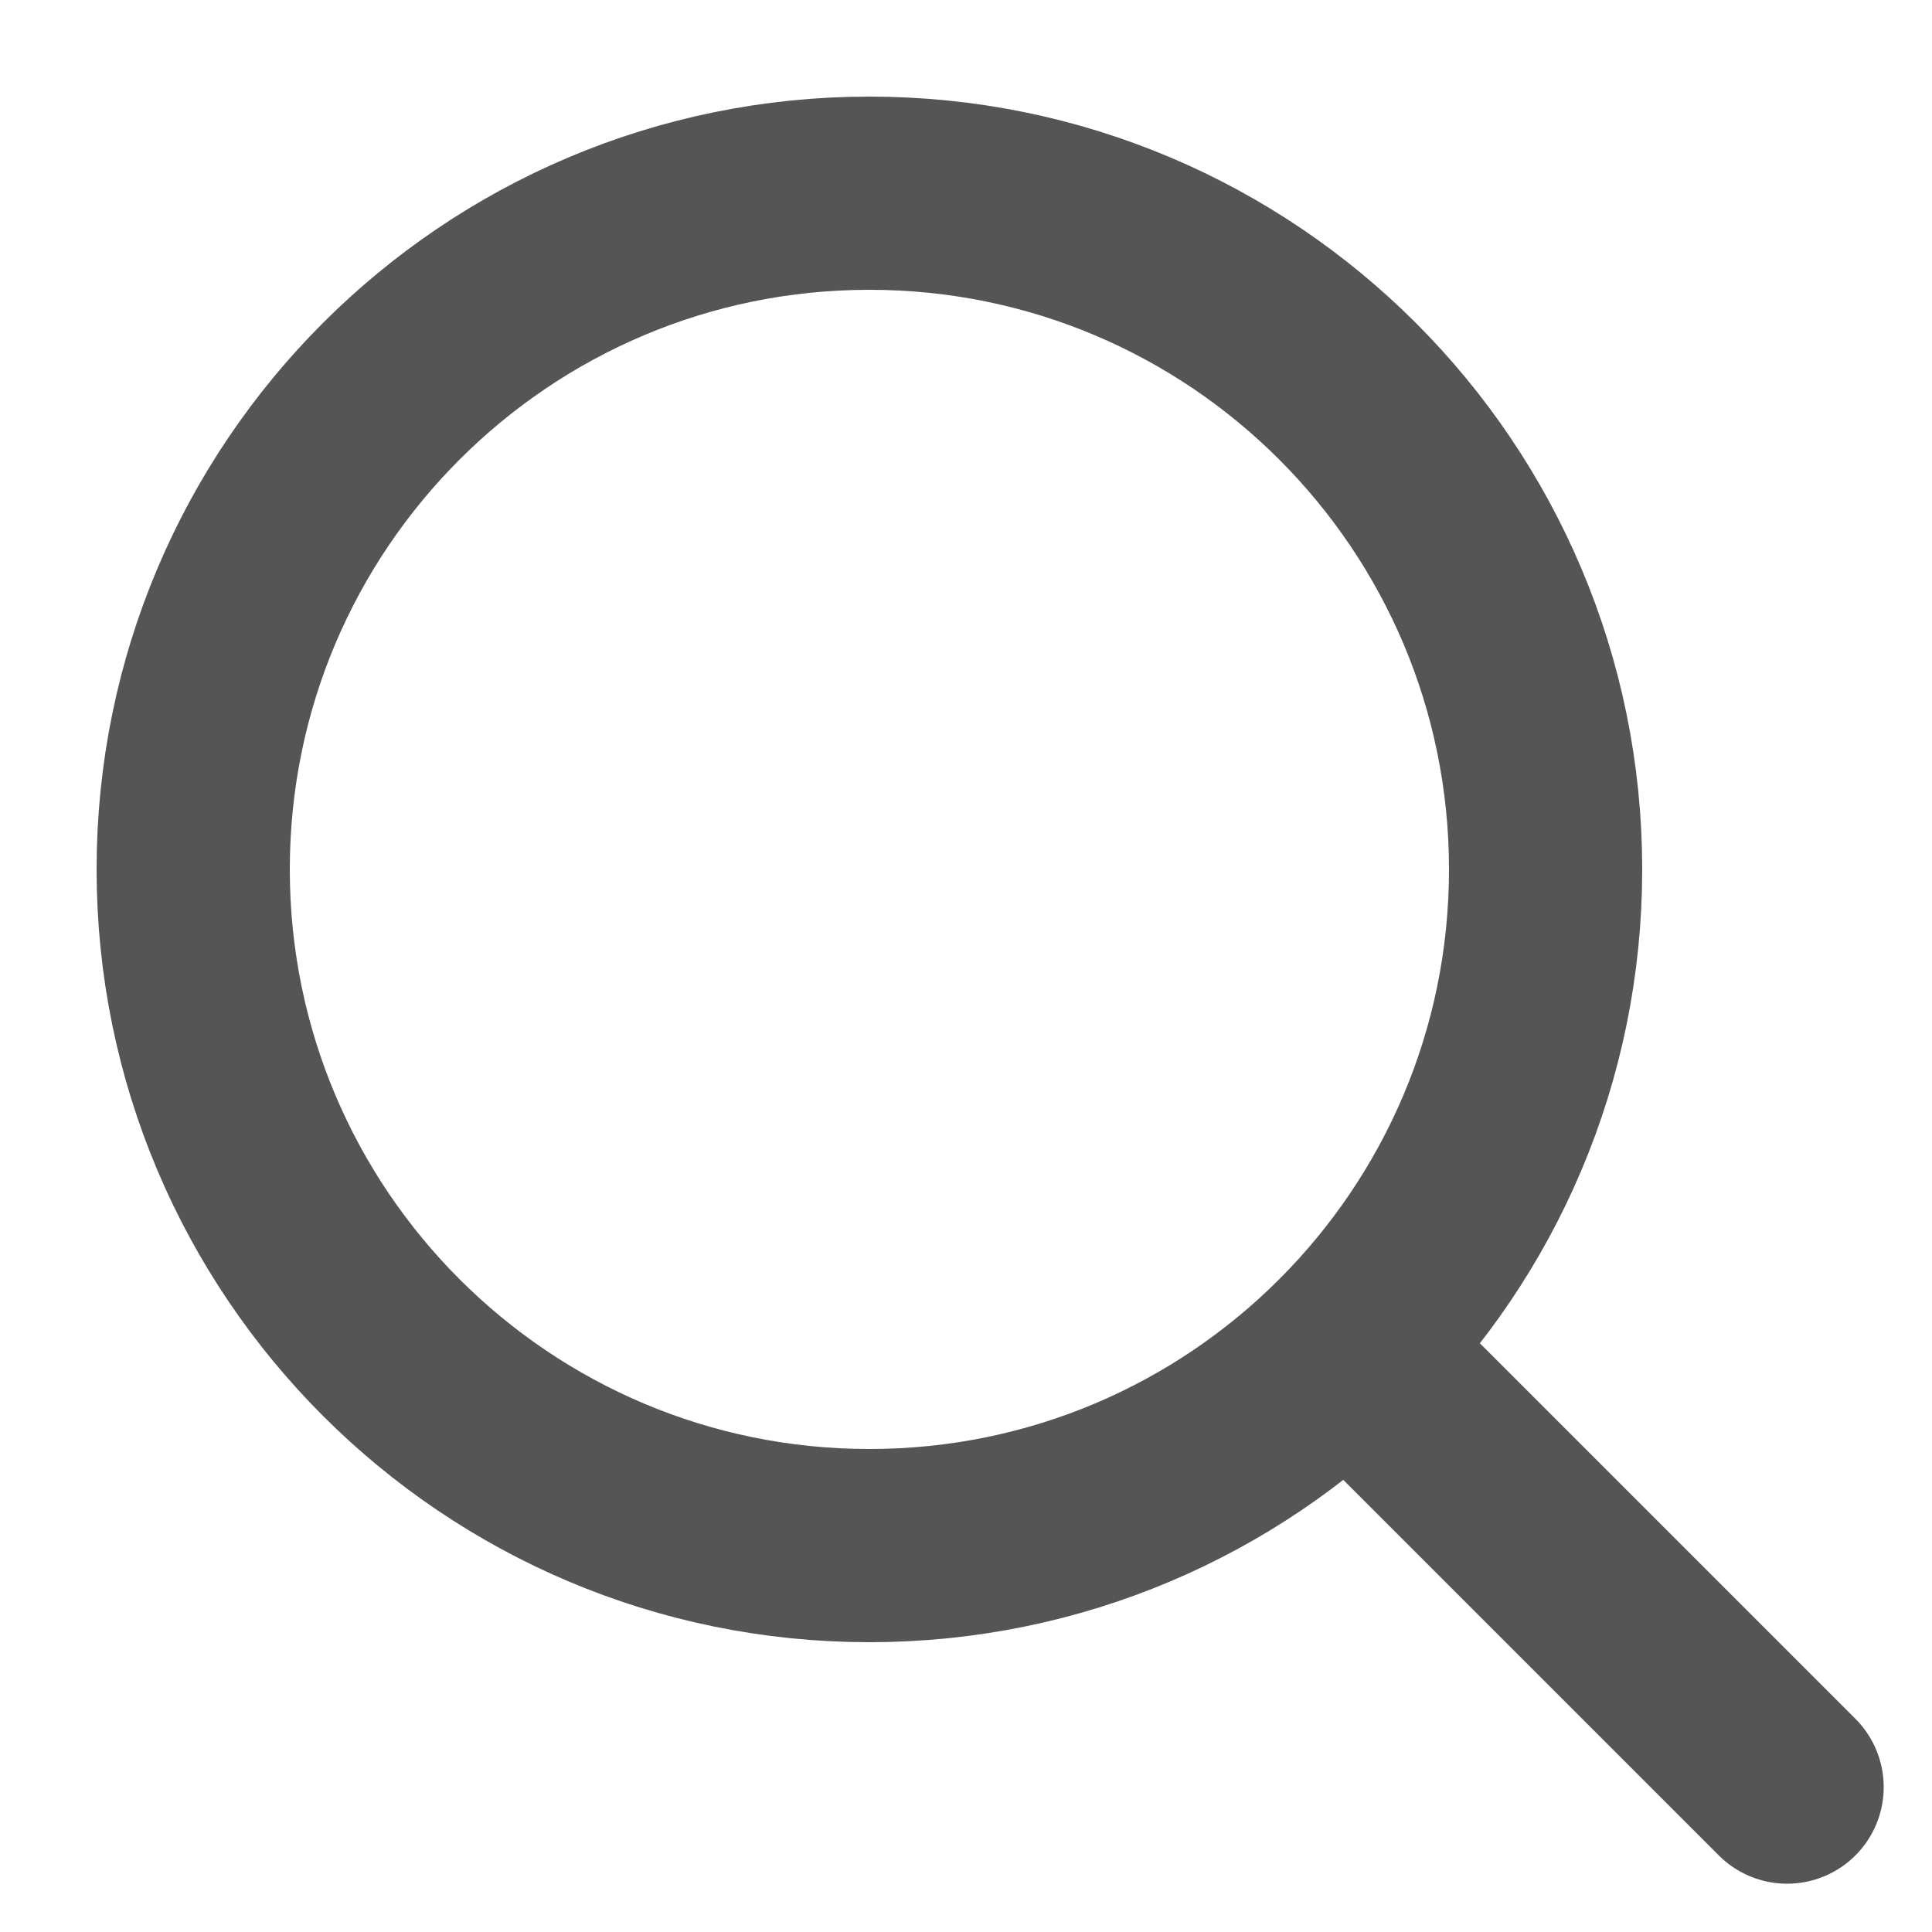
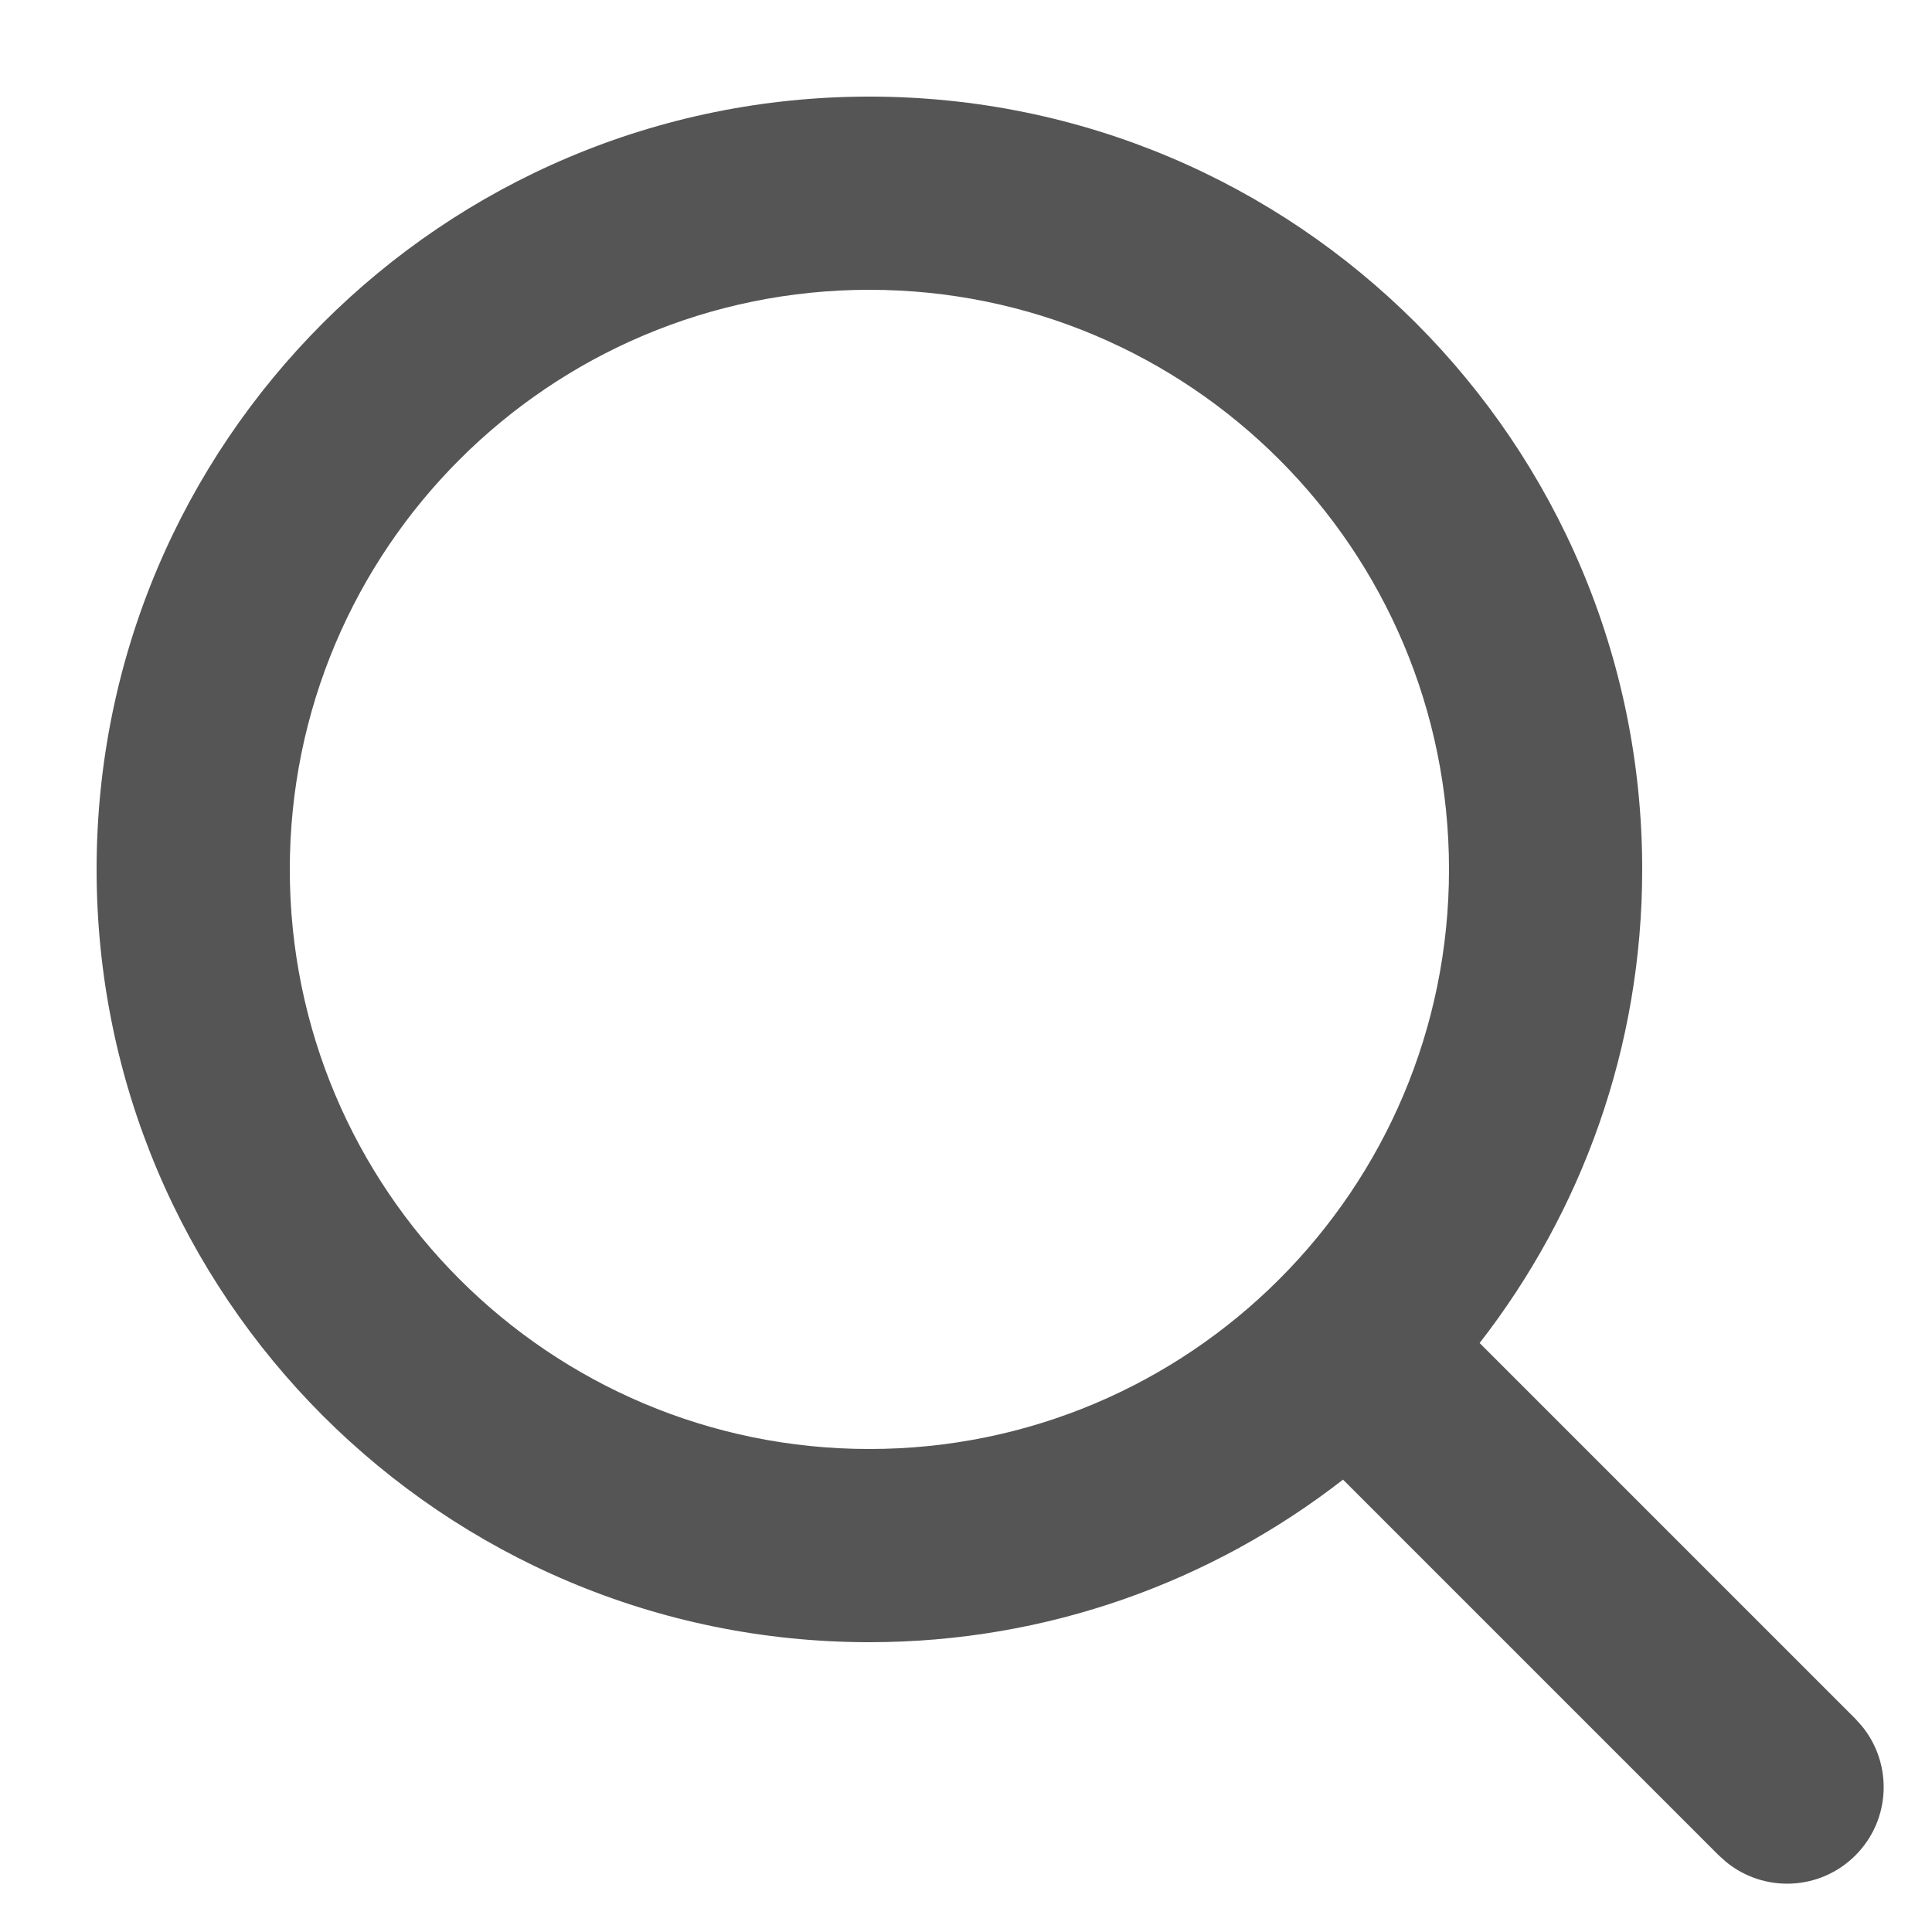
<svg xmlns="http://www.w3.org/2000/svg" width="20" height="20" viewBox="0 0 20 20" fill="none">
-   <circle cx="9" cy="9" r="7" stroke="#555555" stroke-width="2" />
-   <path d="M14.5 14.5L18.5 18.5" stroke="#555555" stroke-width="2" stroke-linecap="round" />
+   <path fill-rule="evenodd" clip-rule="evenodd" d="M9 1C13.418 1 17 4.582 17 9C17 10.849 16.37 12.549 15.317 13.903L19.207 17.793L19.275 17.869C19.596 18.262 19.573 18.841 19.207 19.207C18.841 19.573 18.262 19.596 17.869 19.275L17.793 19.207L13.903 15.317C12.549 16.37 10.849 17 9 17C4.582 17 1 13.418 1 9C1 4.582 4.582 1 9 1ZM9 3C5.686 3 3 5.686 3 9C3 12.314 5.686 15 9 15C12.314 15 15 12.314 15 9C15 5.686 12.314 3 9 3Z" fill="#555555" />
</svg>
